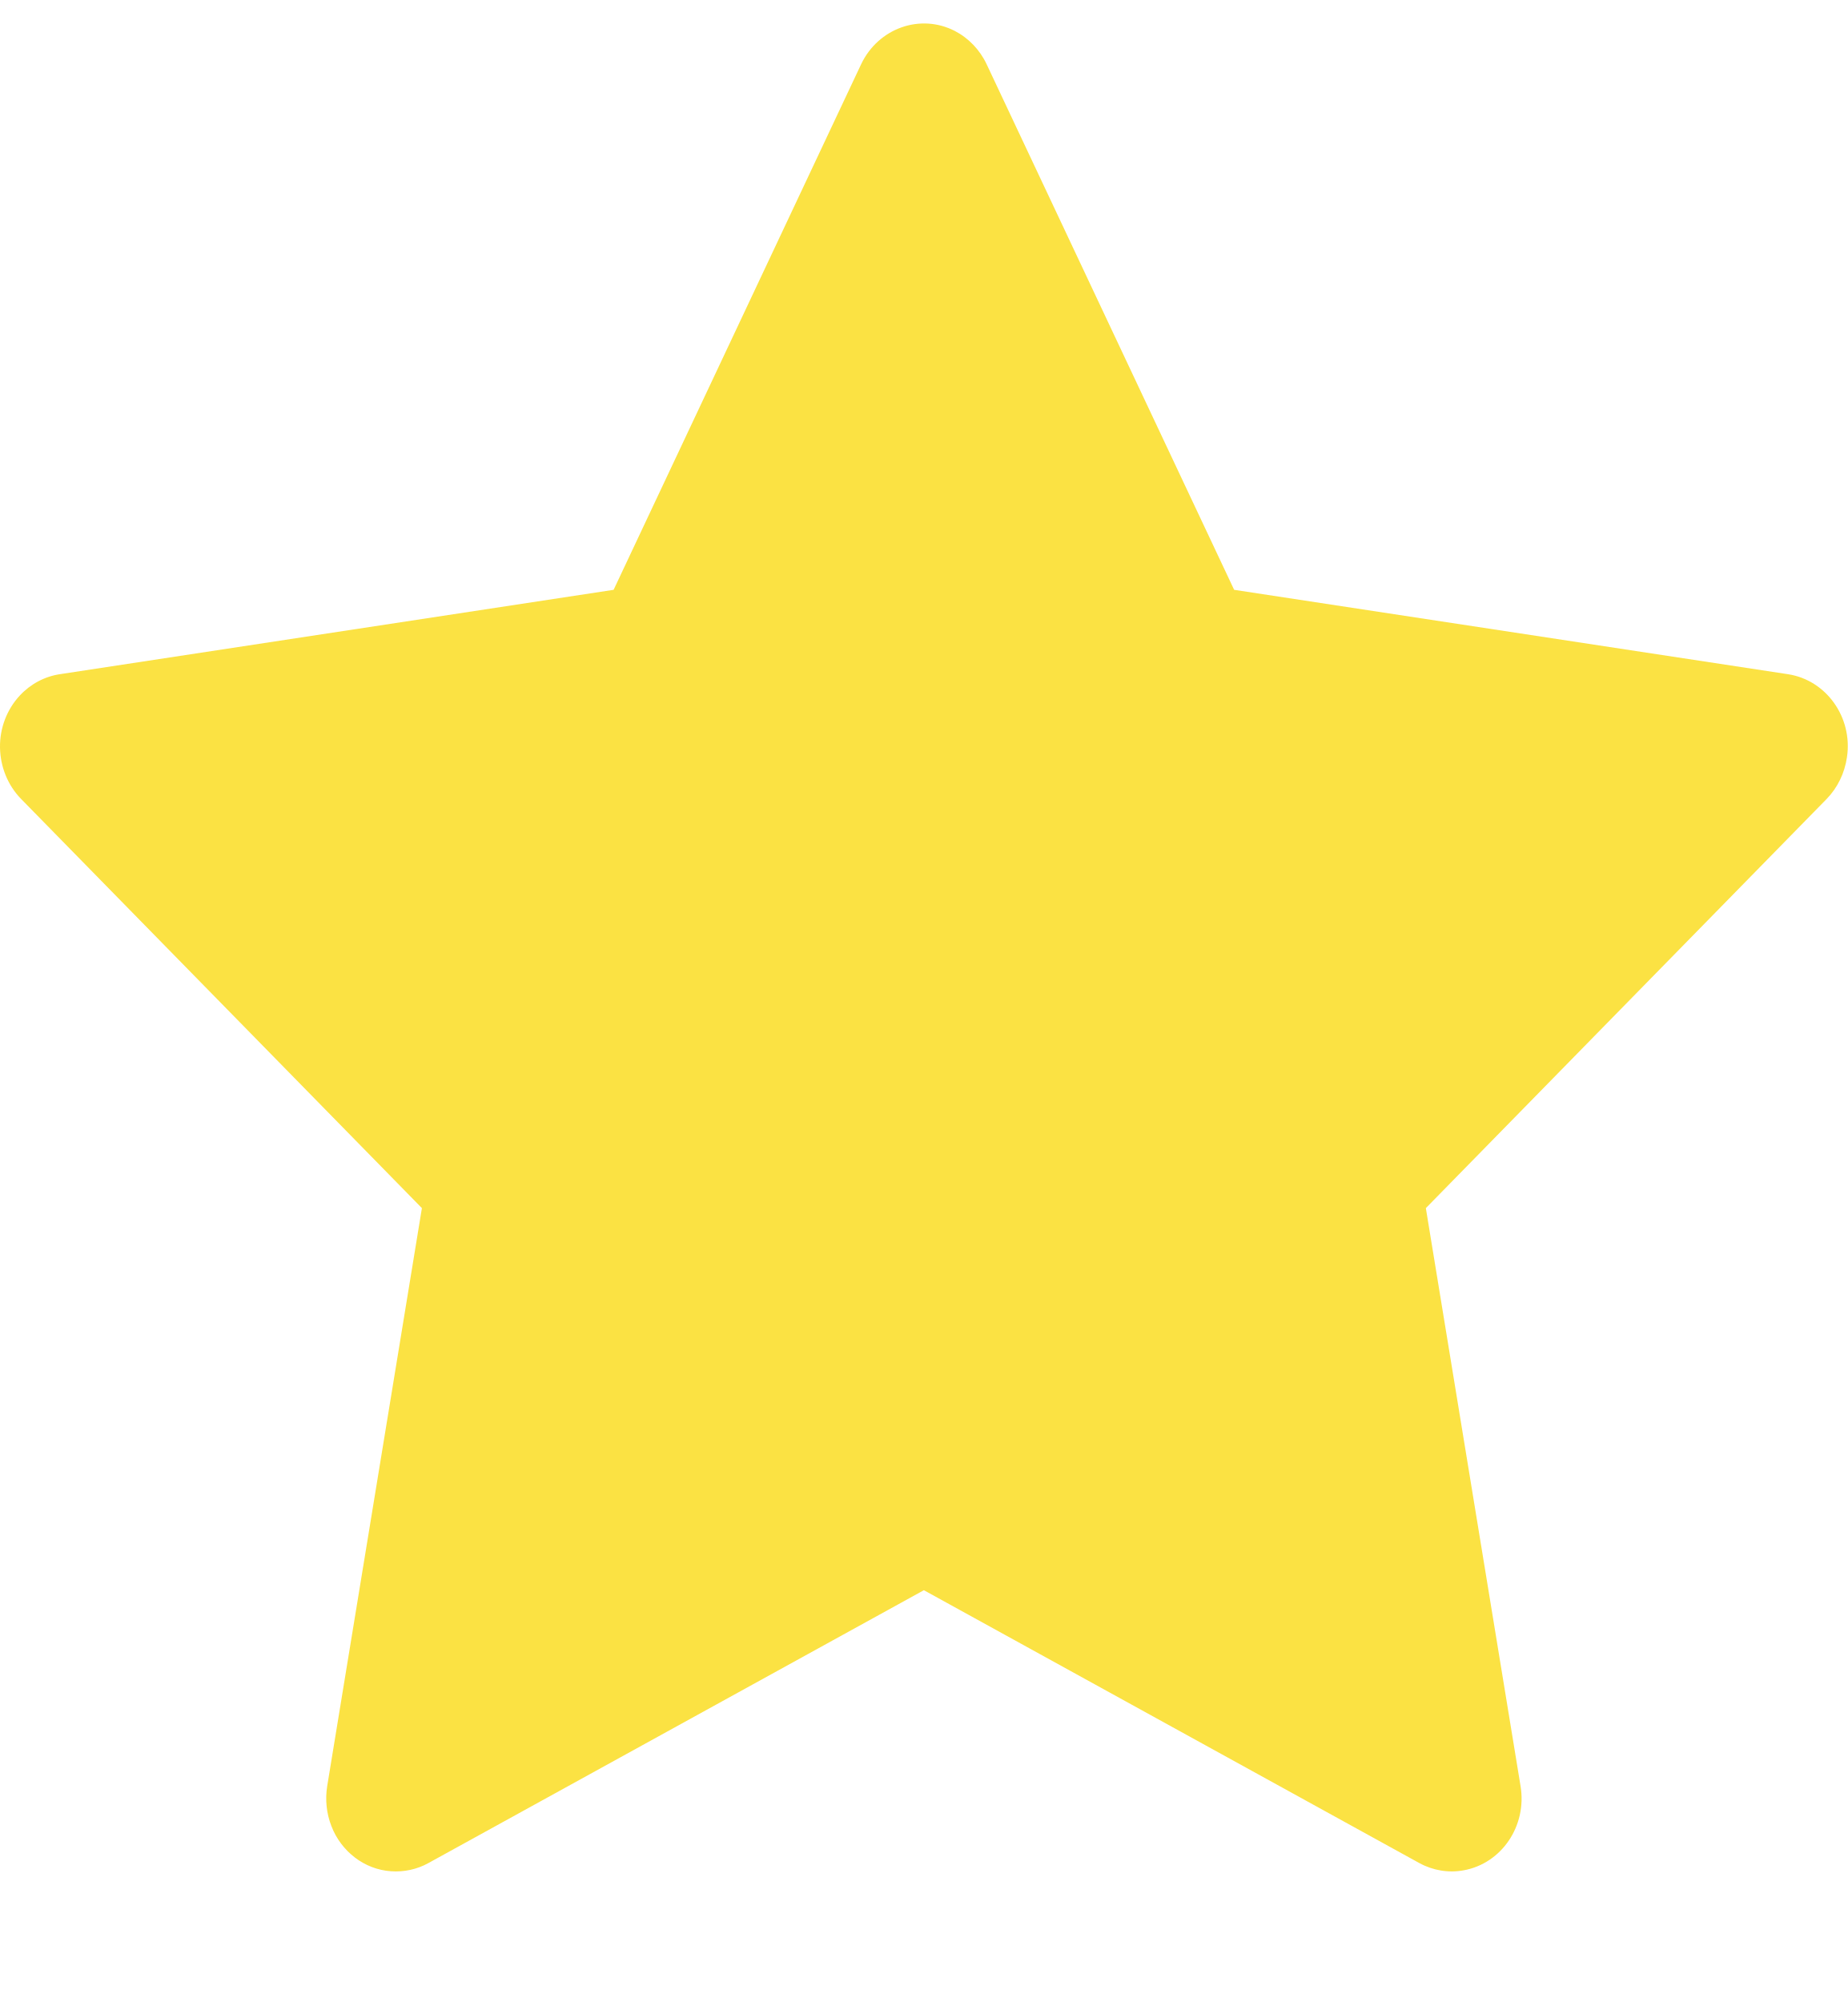
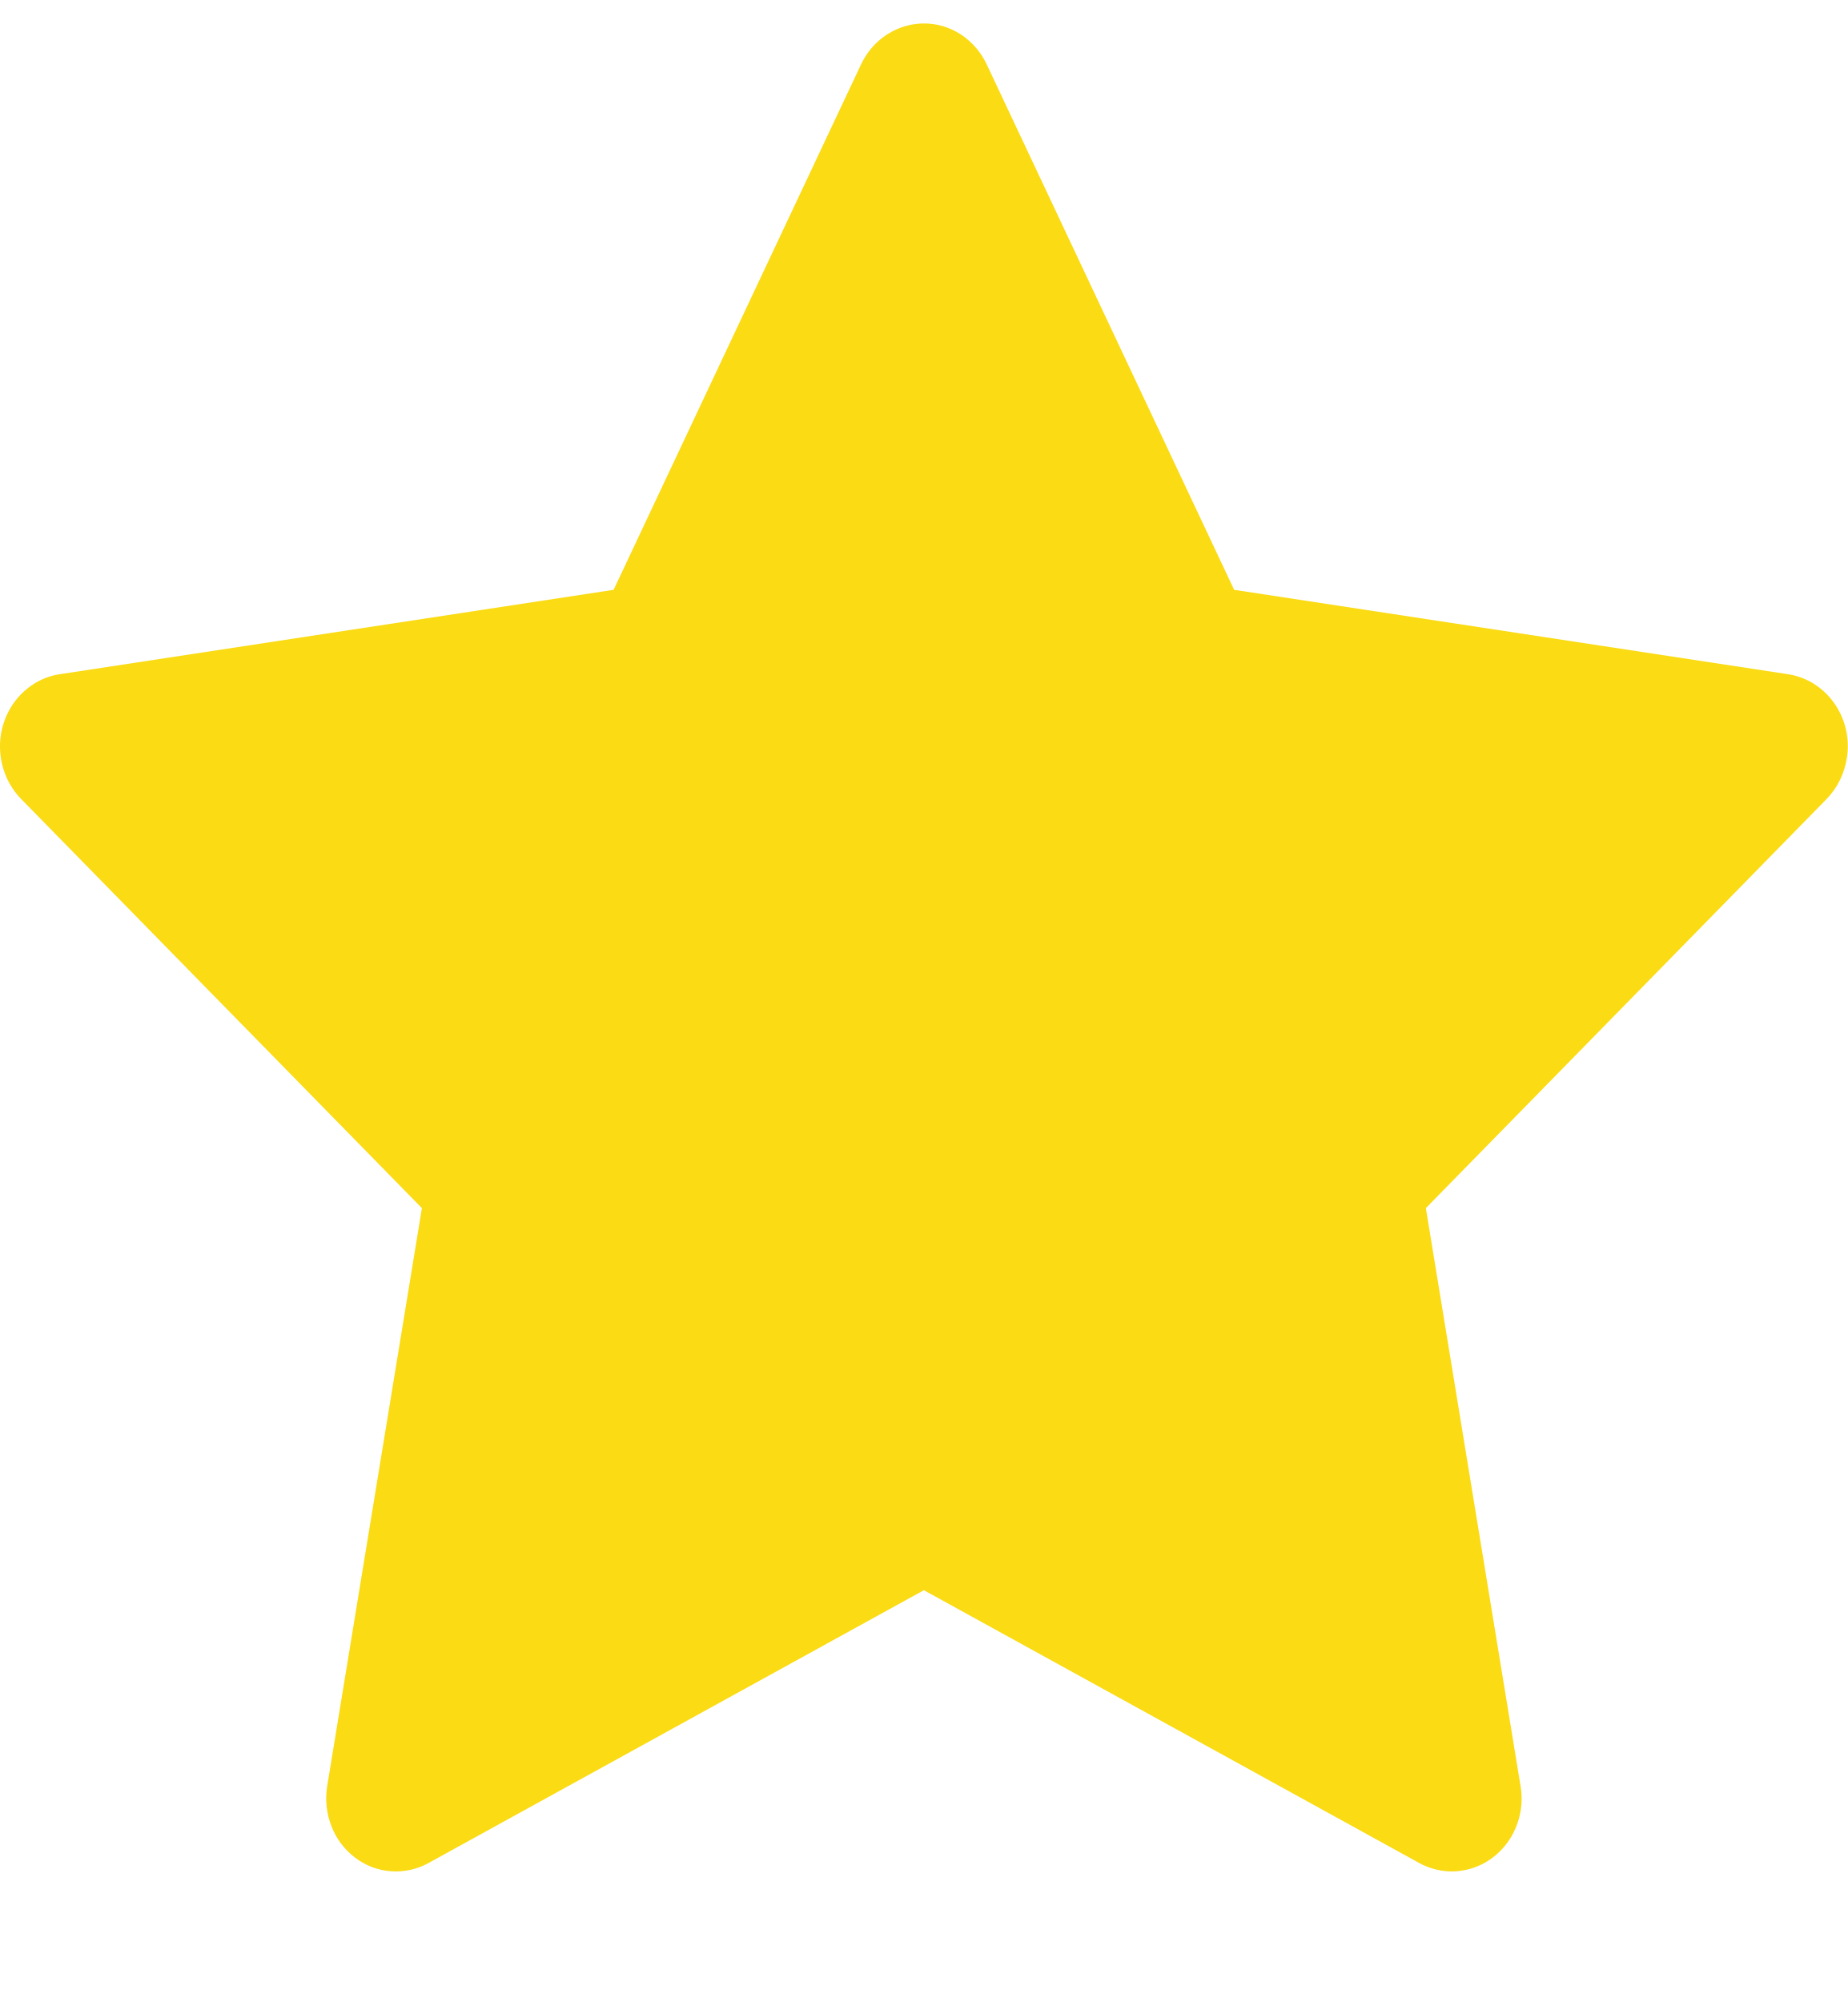
<svg xmlns="http://www.w3.org/2000/svg" width="12" height="13" viewBox="0 0 12 13" fill="none">
-   <path id="rate" d="M11.612 4.378L8.015 3.83L6.407 0.416C6.363 0.323 6.29 0.247 6.201 0.201C5.977 0.086 5.705 0.182 5.593 0.416L3.985 3.83L0.388 4.378C0.289 4.393 0.198 4.442 0.129 4.516C0.045 4.606 -0.002 4.728 3.98784e-05 4.854C0.002 4.98 0.051 5.1 0.137 5.188L2.74 7.845L2.125 11.598C2.111 11.685 2.12 11.775 2.152 11.857C2.183 11.939 2.237 12.01 2.305 12.062C2.373 12.114 2.454 12.145 2.539 12.151C2.623 12.157 2.708 12.139 2.782 12.098L6 10.326L9.218 12.098C9.306 12.146 9.408 12.163 9.505 12.145C9.752 12.101 9.918 11.856 9.875 11.598L9.26 7.845L11.863 5.188C11.934 5.115 11.98 5.02 11.995 4.916C12.033 4.657 11.86 4.416 11.612 4.378V4.378Z" fill="#FADB14" fill-opacity="0.8" />
+   <path id="rate" d="M11.612 4.378L8.015 3.83L6.407 0.416C6.363 0.323 6.29 0.247 6.201 0.201C5.977 0.086 5.705 0.182 5.593 0.416L3.985 3.83L0.388 4.378C0.289 4.393 0.198 4.442 0.129 4.516C0.045 4.606 -0.002 4.728 3.98784e-05 4.854C0.002 4.98 0.051 5.1 0.137 5.188L2.74 7.845L2.125 11.598C2.111 11.685 2.12 11.775 2.152 11.857C2.183 11.939 2.237 12.01 2.305 12.062C2.373 12.114 2.454 12.145 2.539 12.151C2.623 12.157 2.708 12.139 2.782 12.098L6 10.326L9.218 12.098C9.306 12.146 9.408 12.163 9.505 12.145C9.752 12.101 9.918 11.856 9.875 11.598L9.26 7.845L11.863 5.188C11.934 5.115 11.98 5.02 11.995 4.916C12.033 4.657 11.86 4.416 11.612 4.378V4.378Z" fill="#FADB14" />
</svg>
